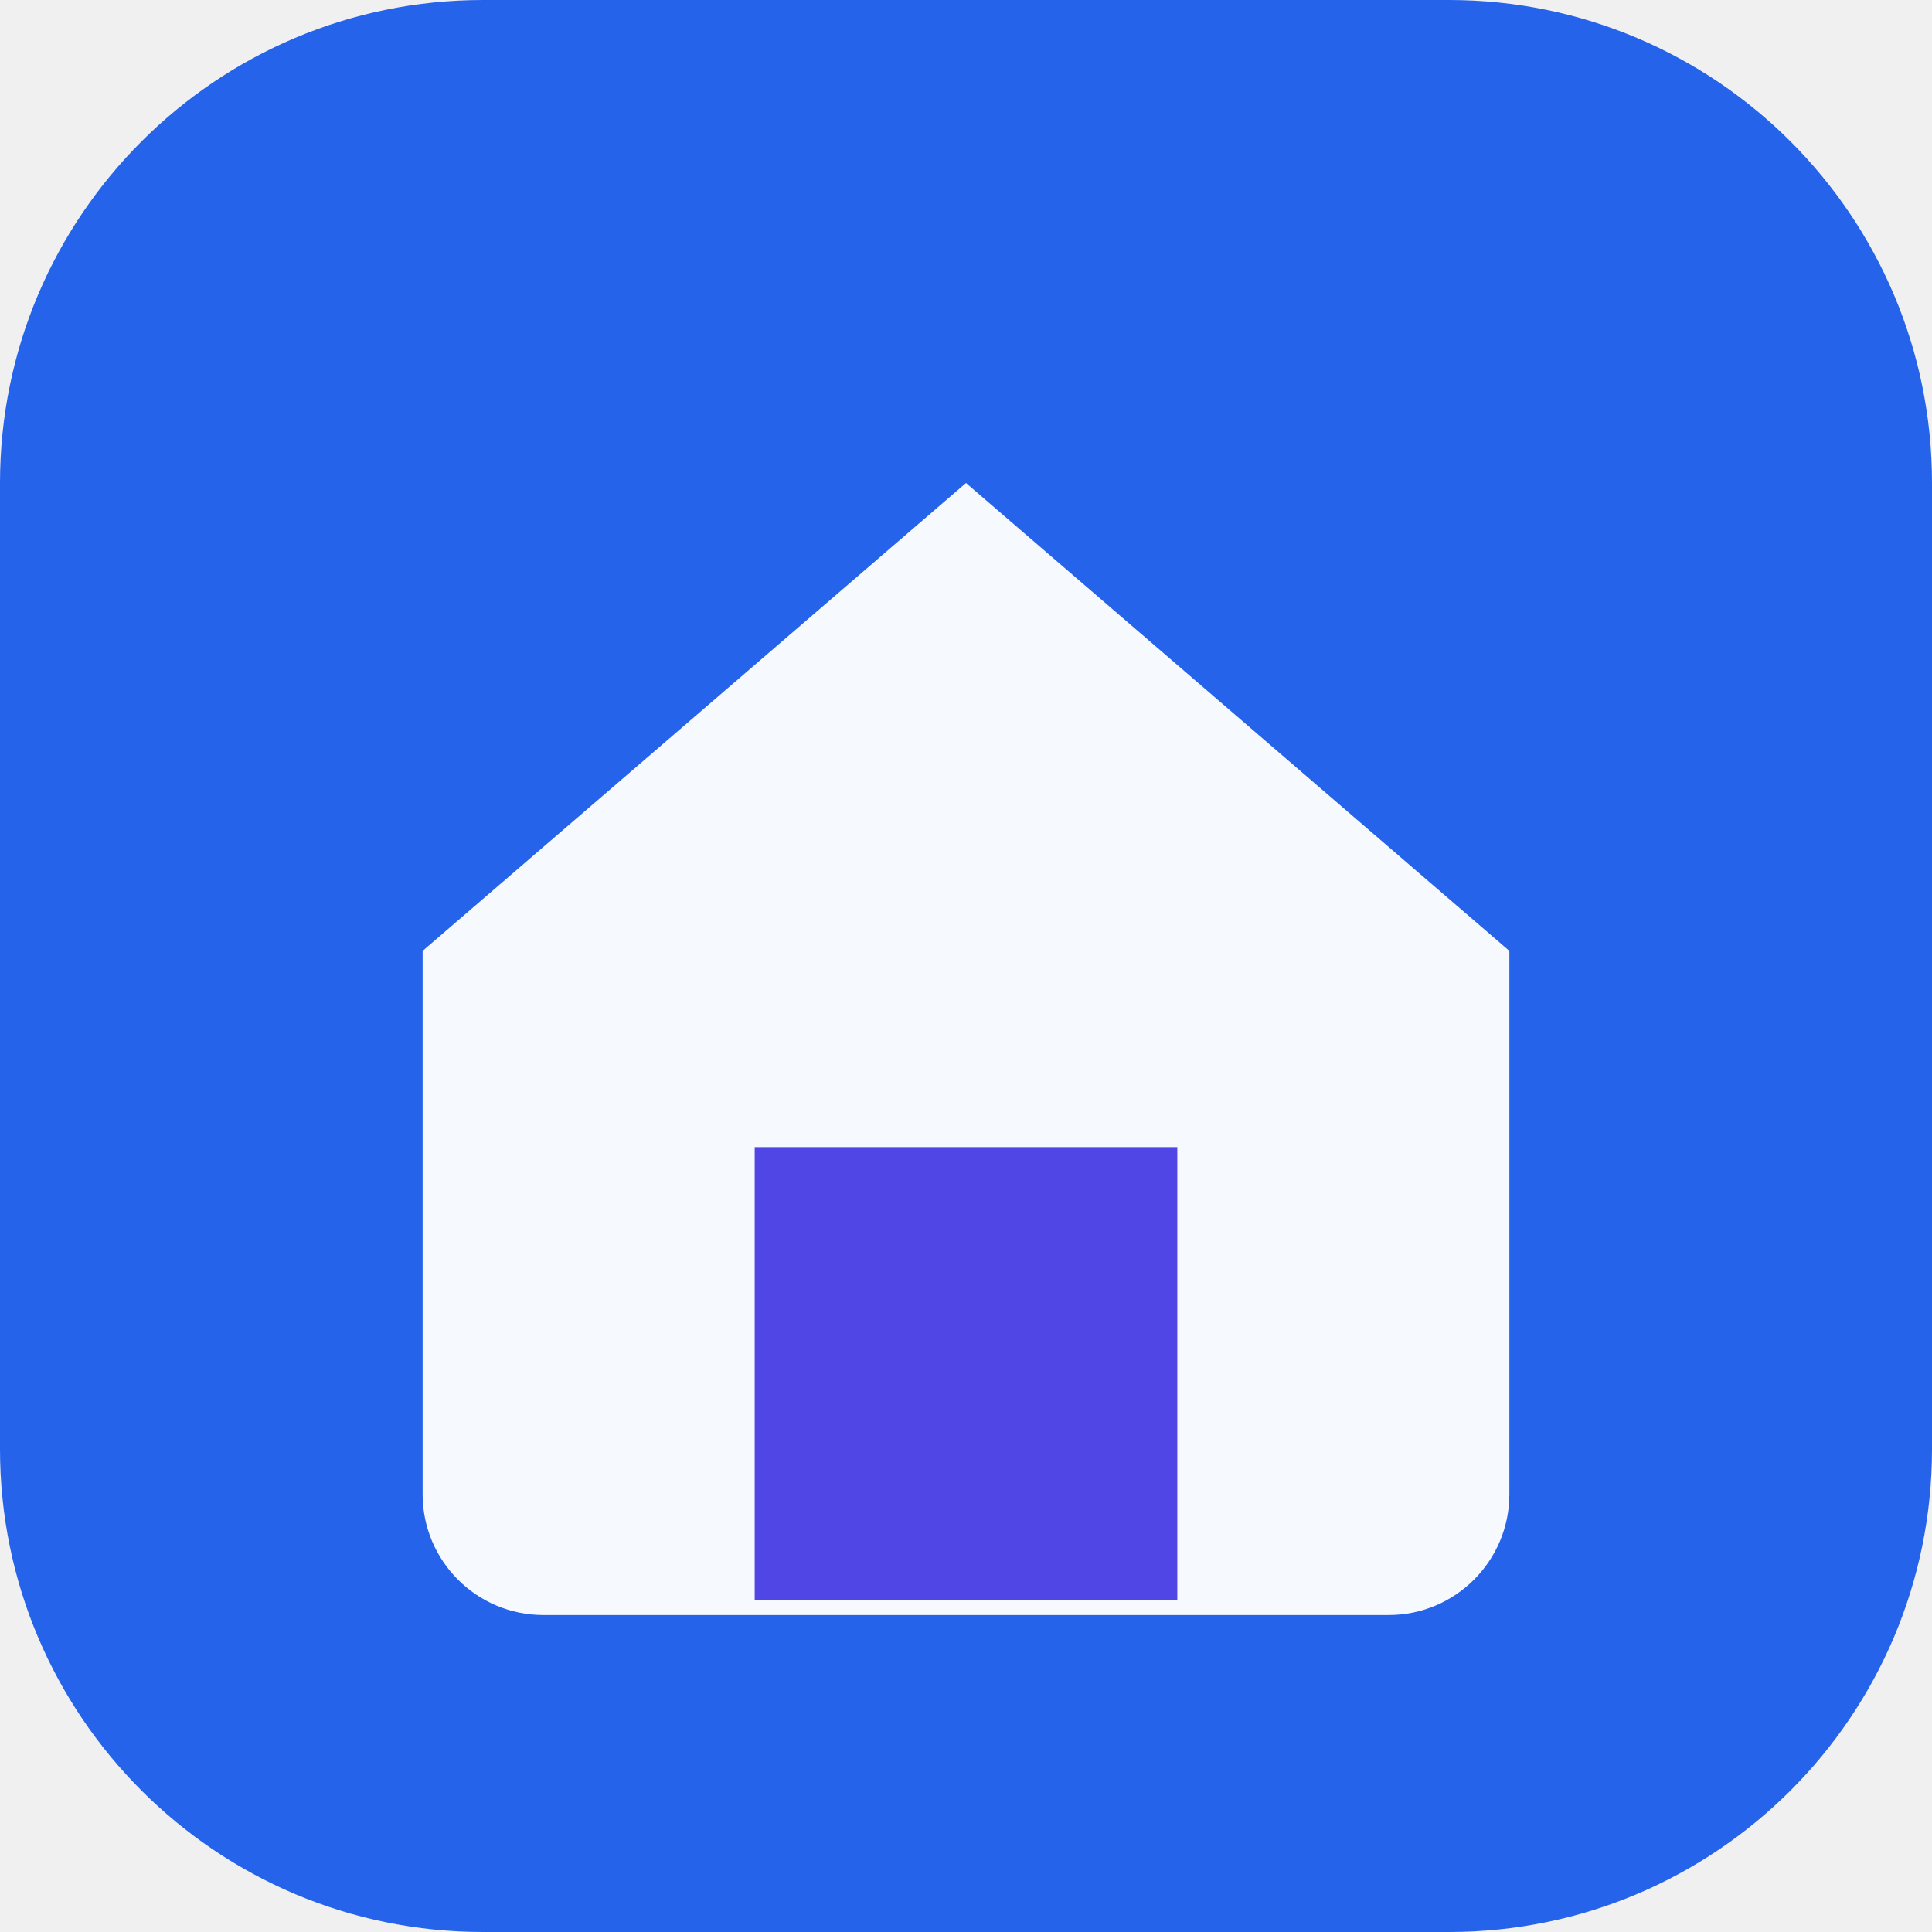
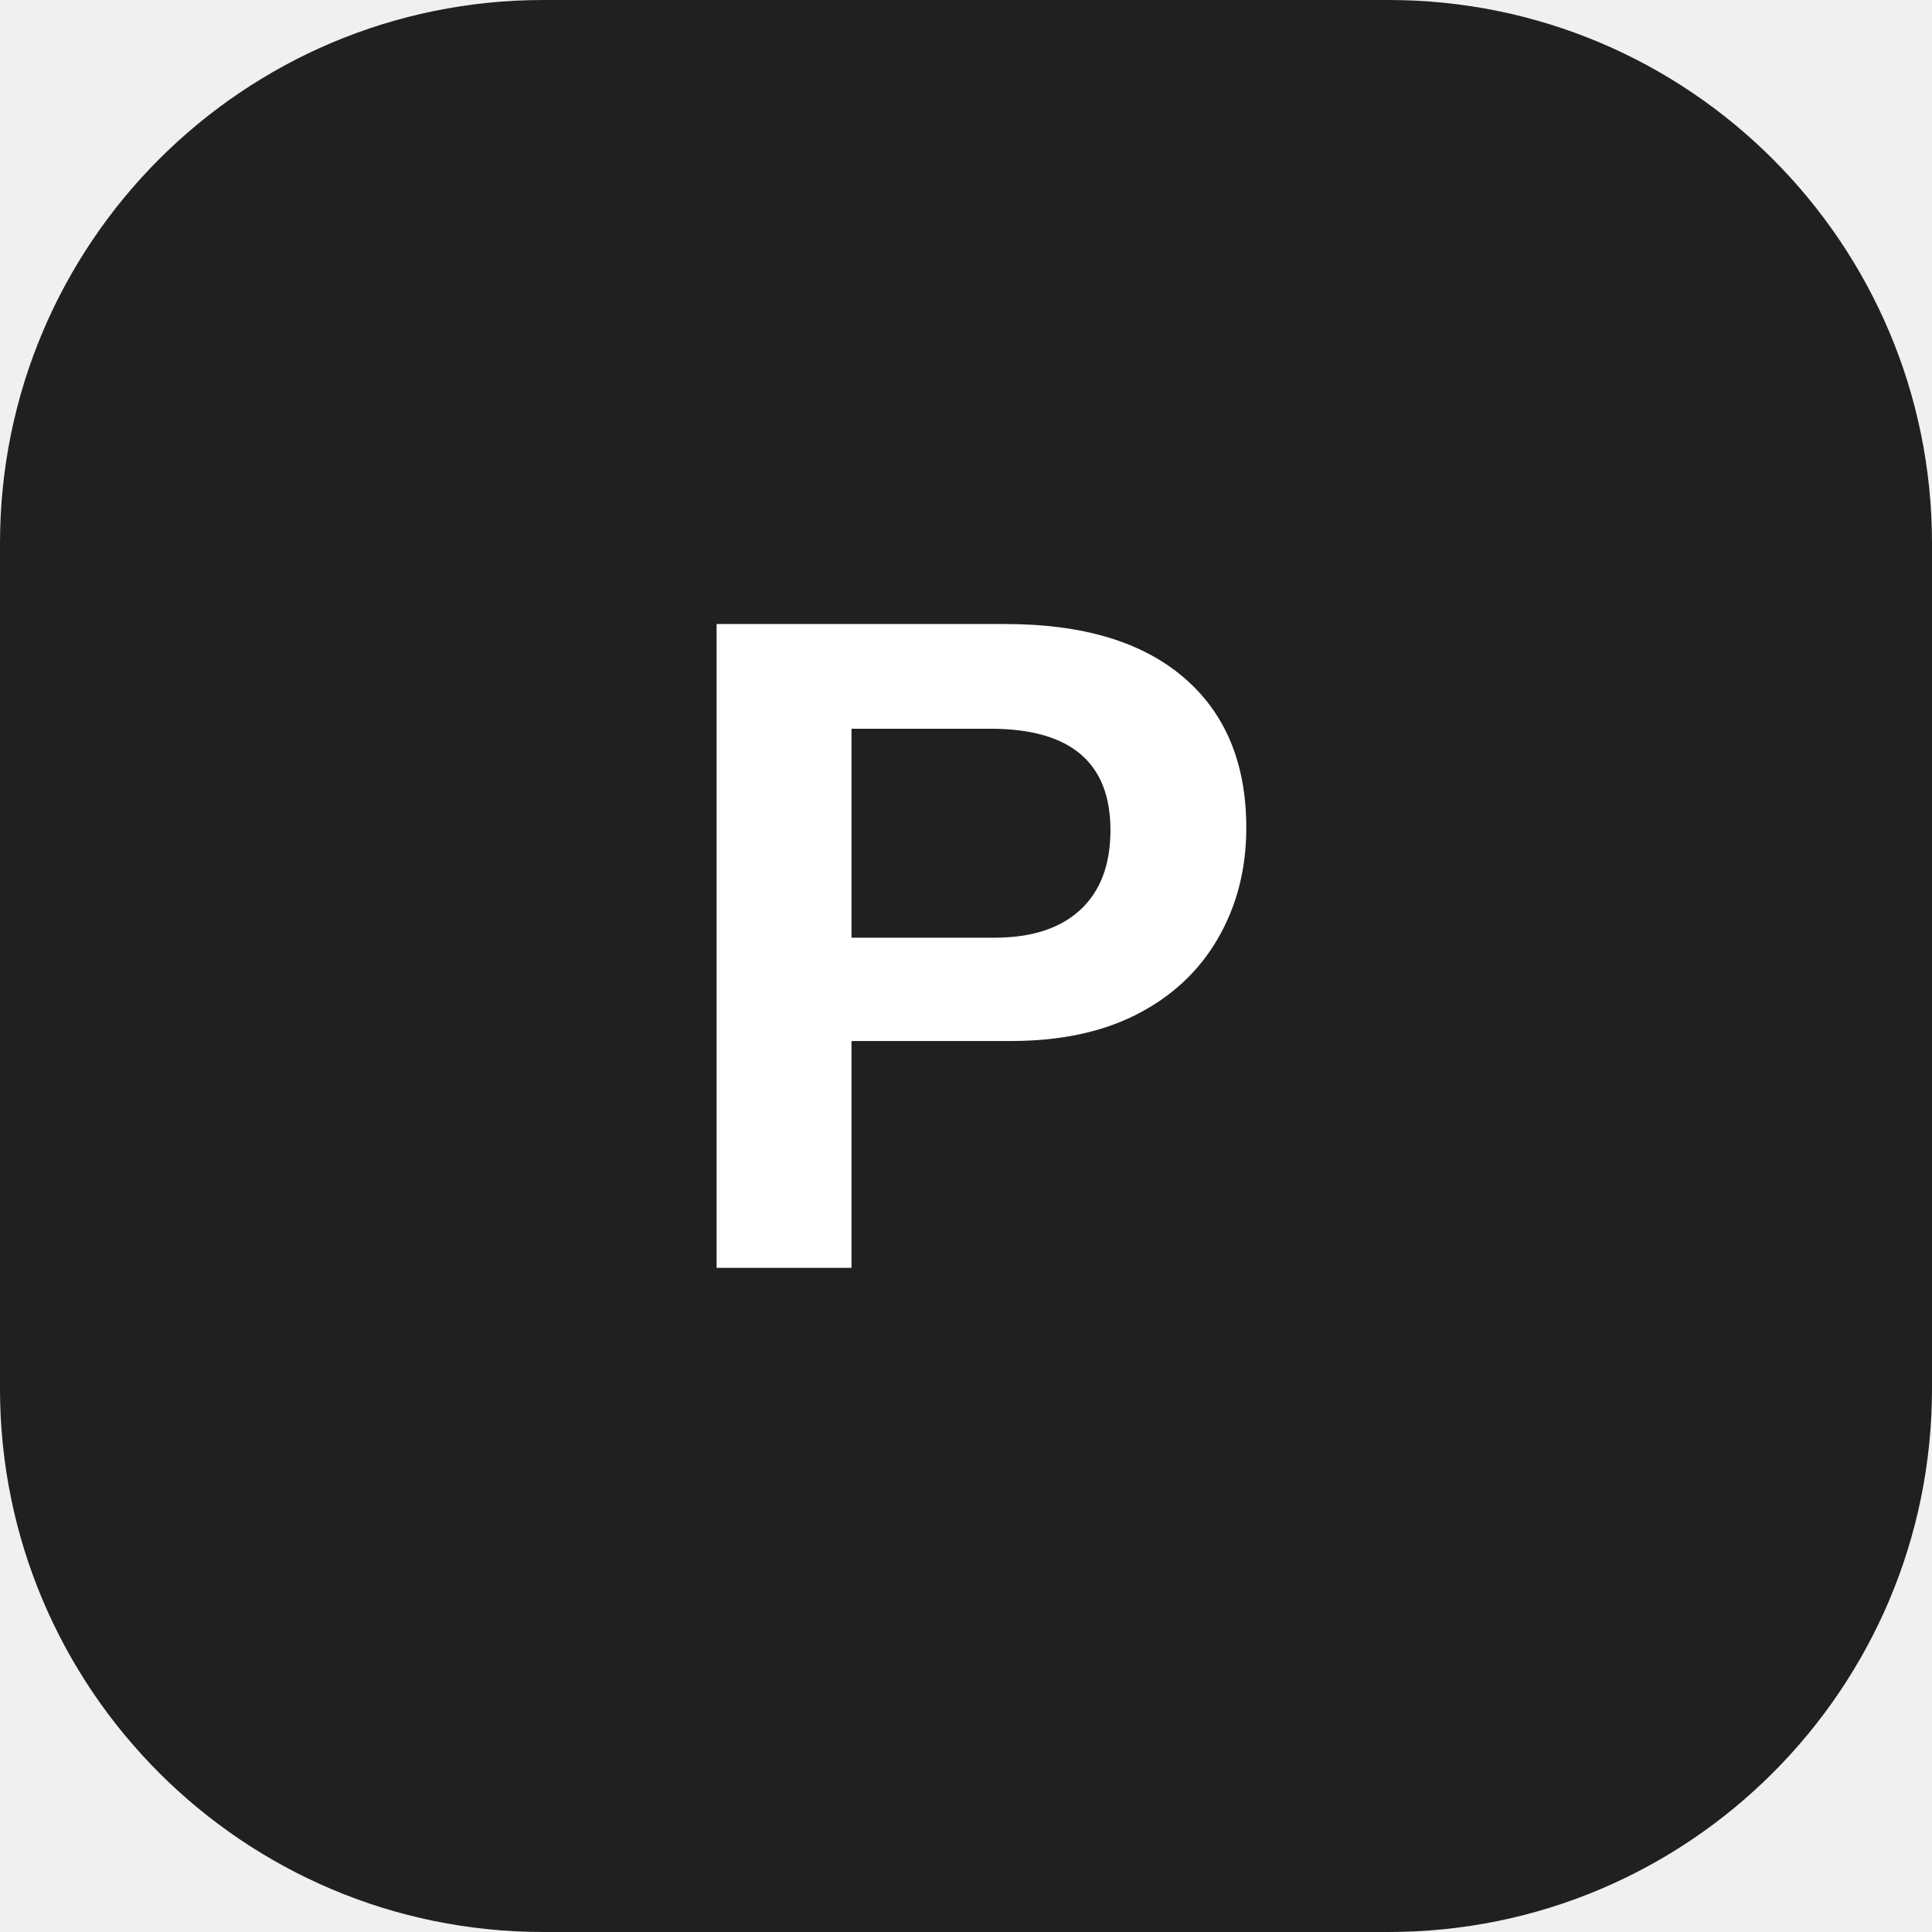
<svg xmlns="http://www.w3.org/2000/svg" viewBox="0 0 64 64">
-   <rect width="64" height="64" rx="16" fill="#2563eb" />
-   <path d="M14 31.5 32 16l18 15.5v18a4 4 0 0 1-4 4H18a4 4 0 0 1-4-4z" fill="white" opacity=".96" />
-   <path d="M25 53V38h14v15" fill="#4f46e5" />
+   <rect width="64" height="64" rx="18" fill="#20201e" />
+   <text x="32" y="42" text-anchor="middle" font-family="Arial" font-size="31" font-weight="700" fill="white">P</text>
</svg>
